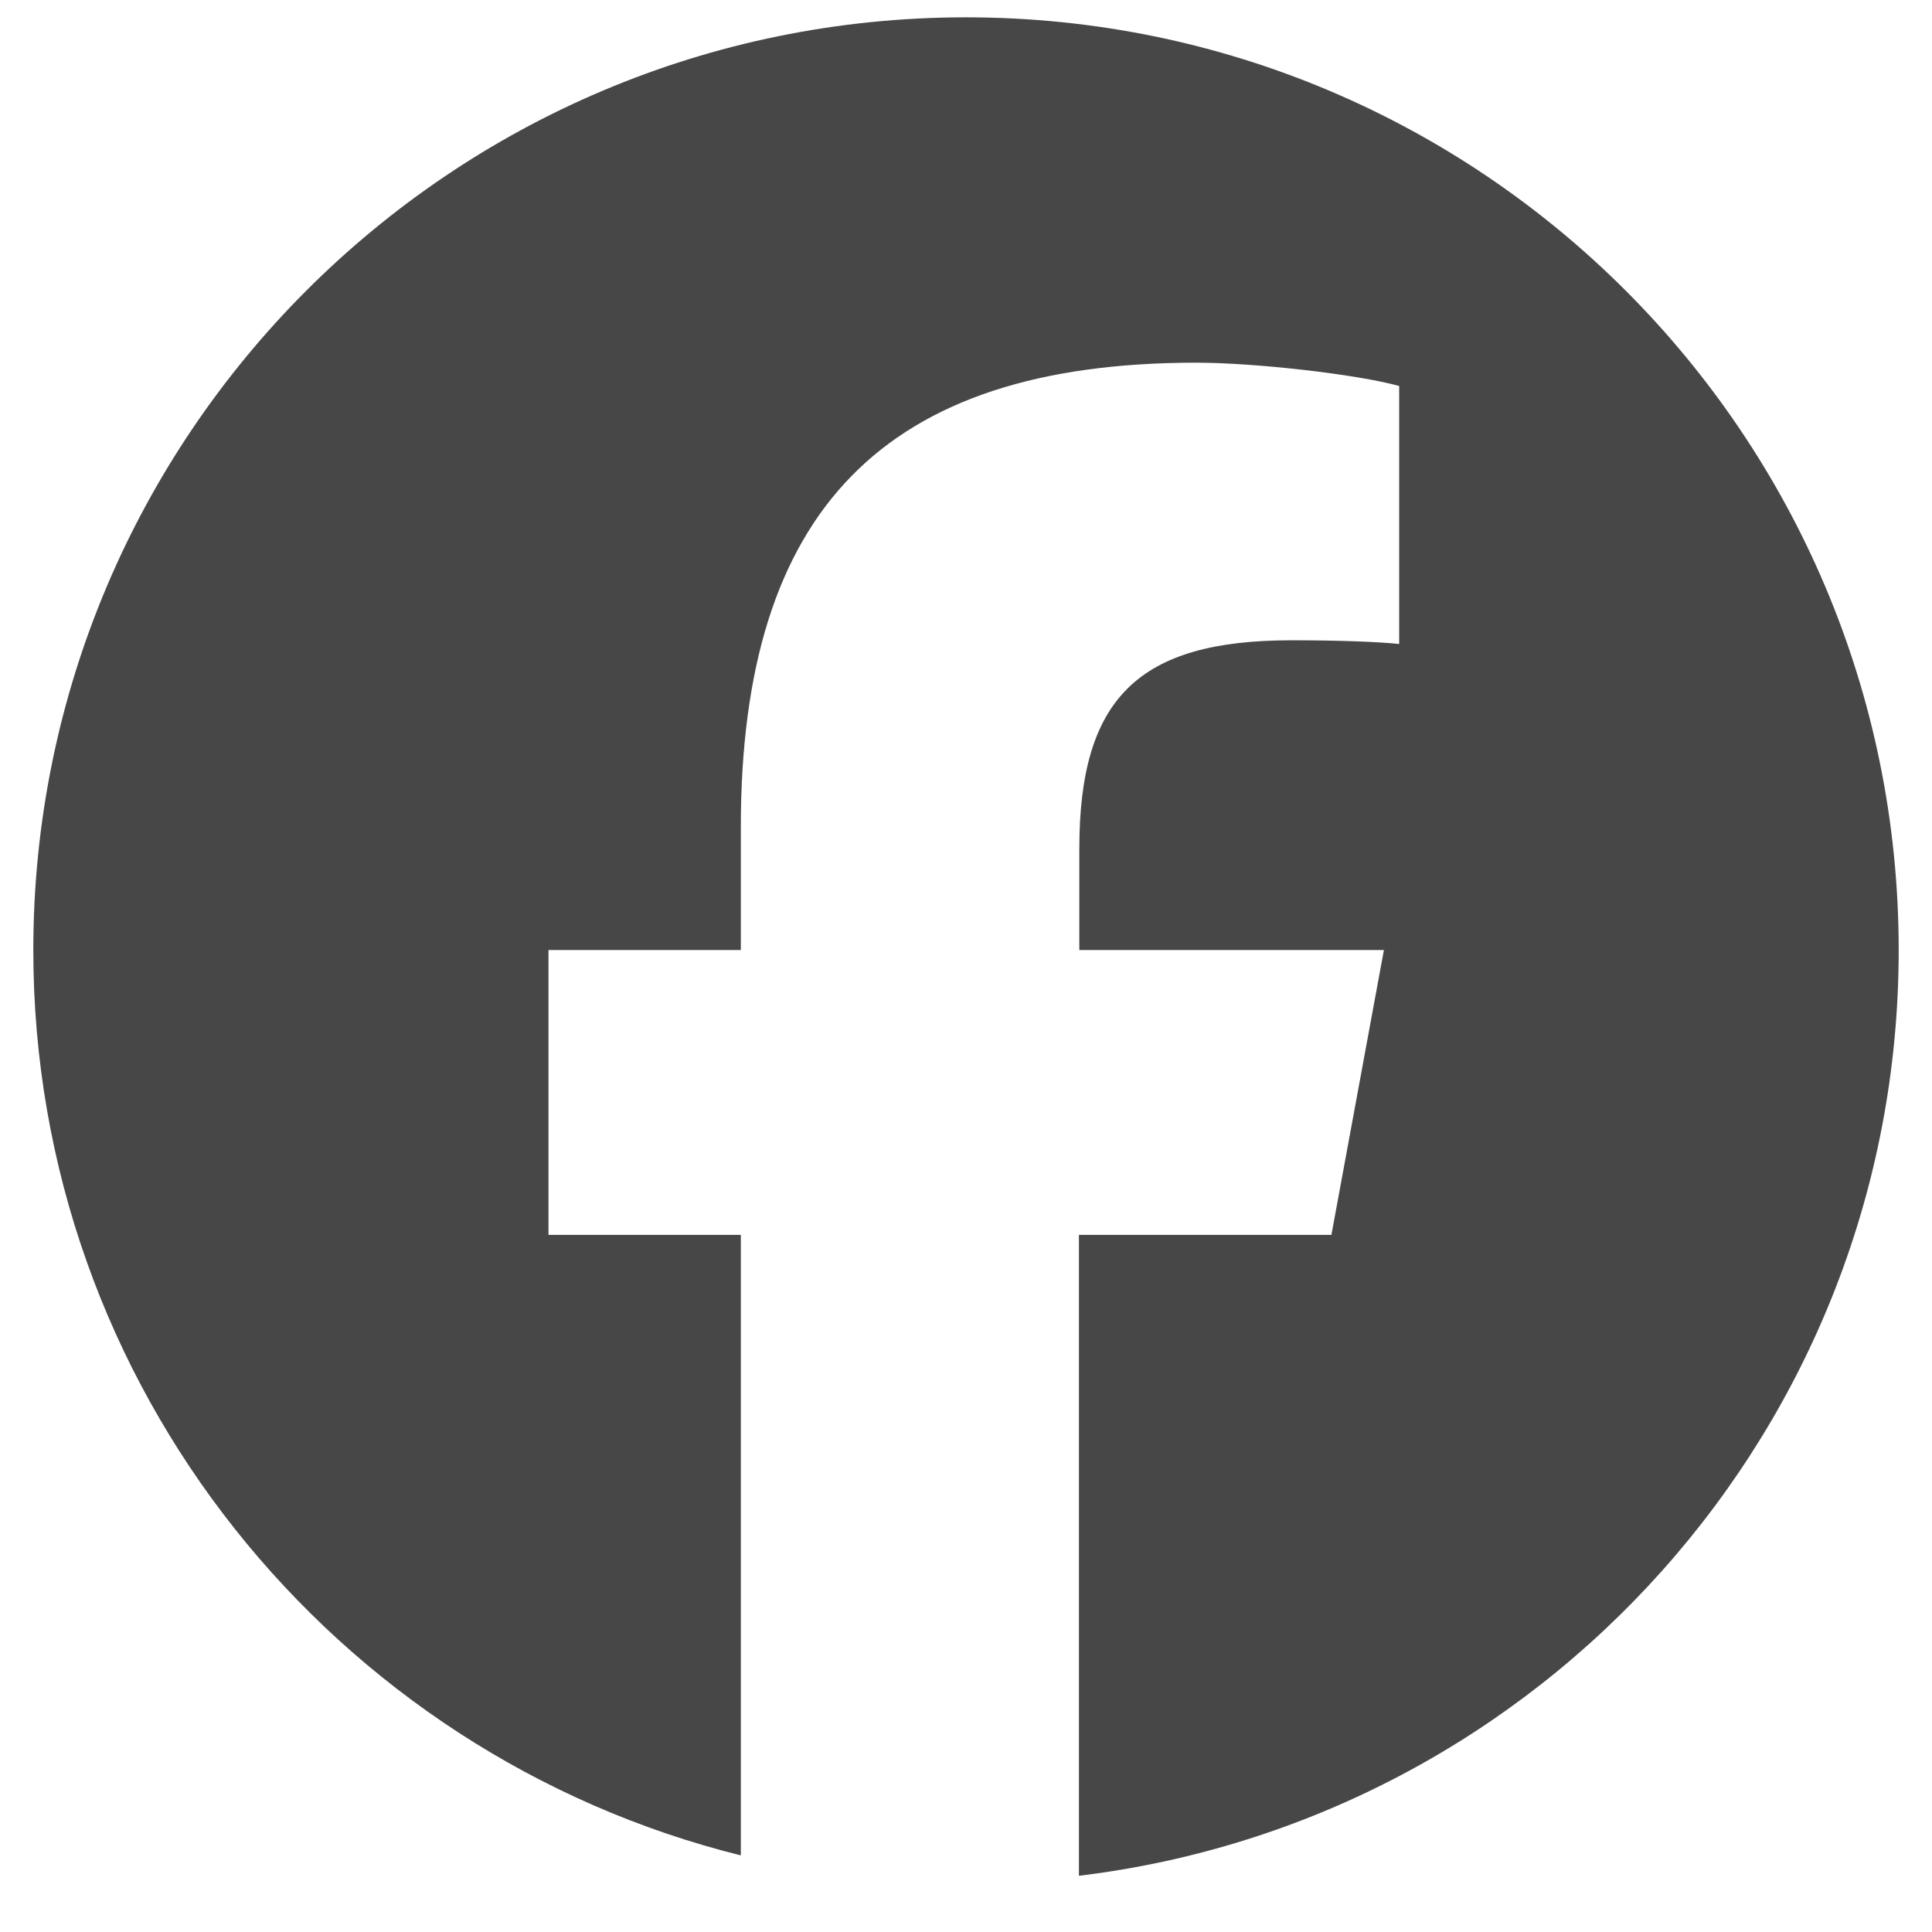
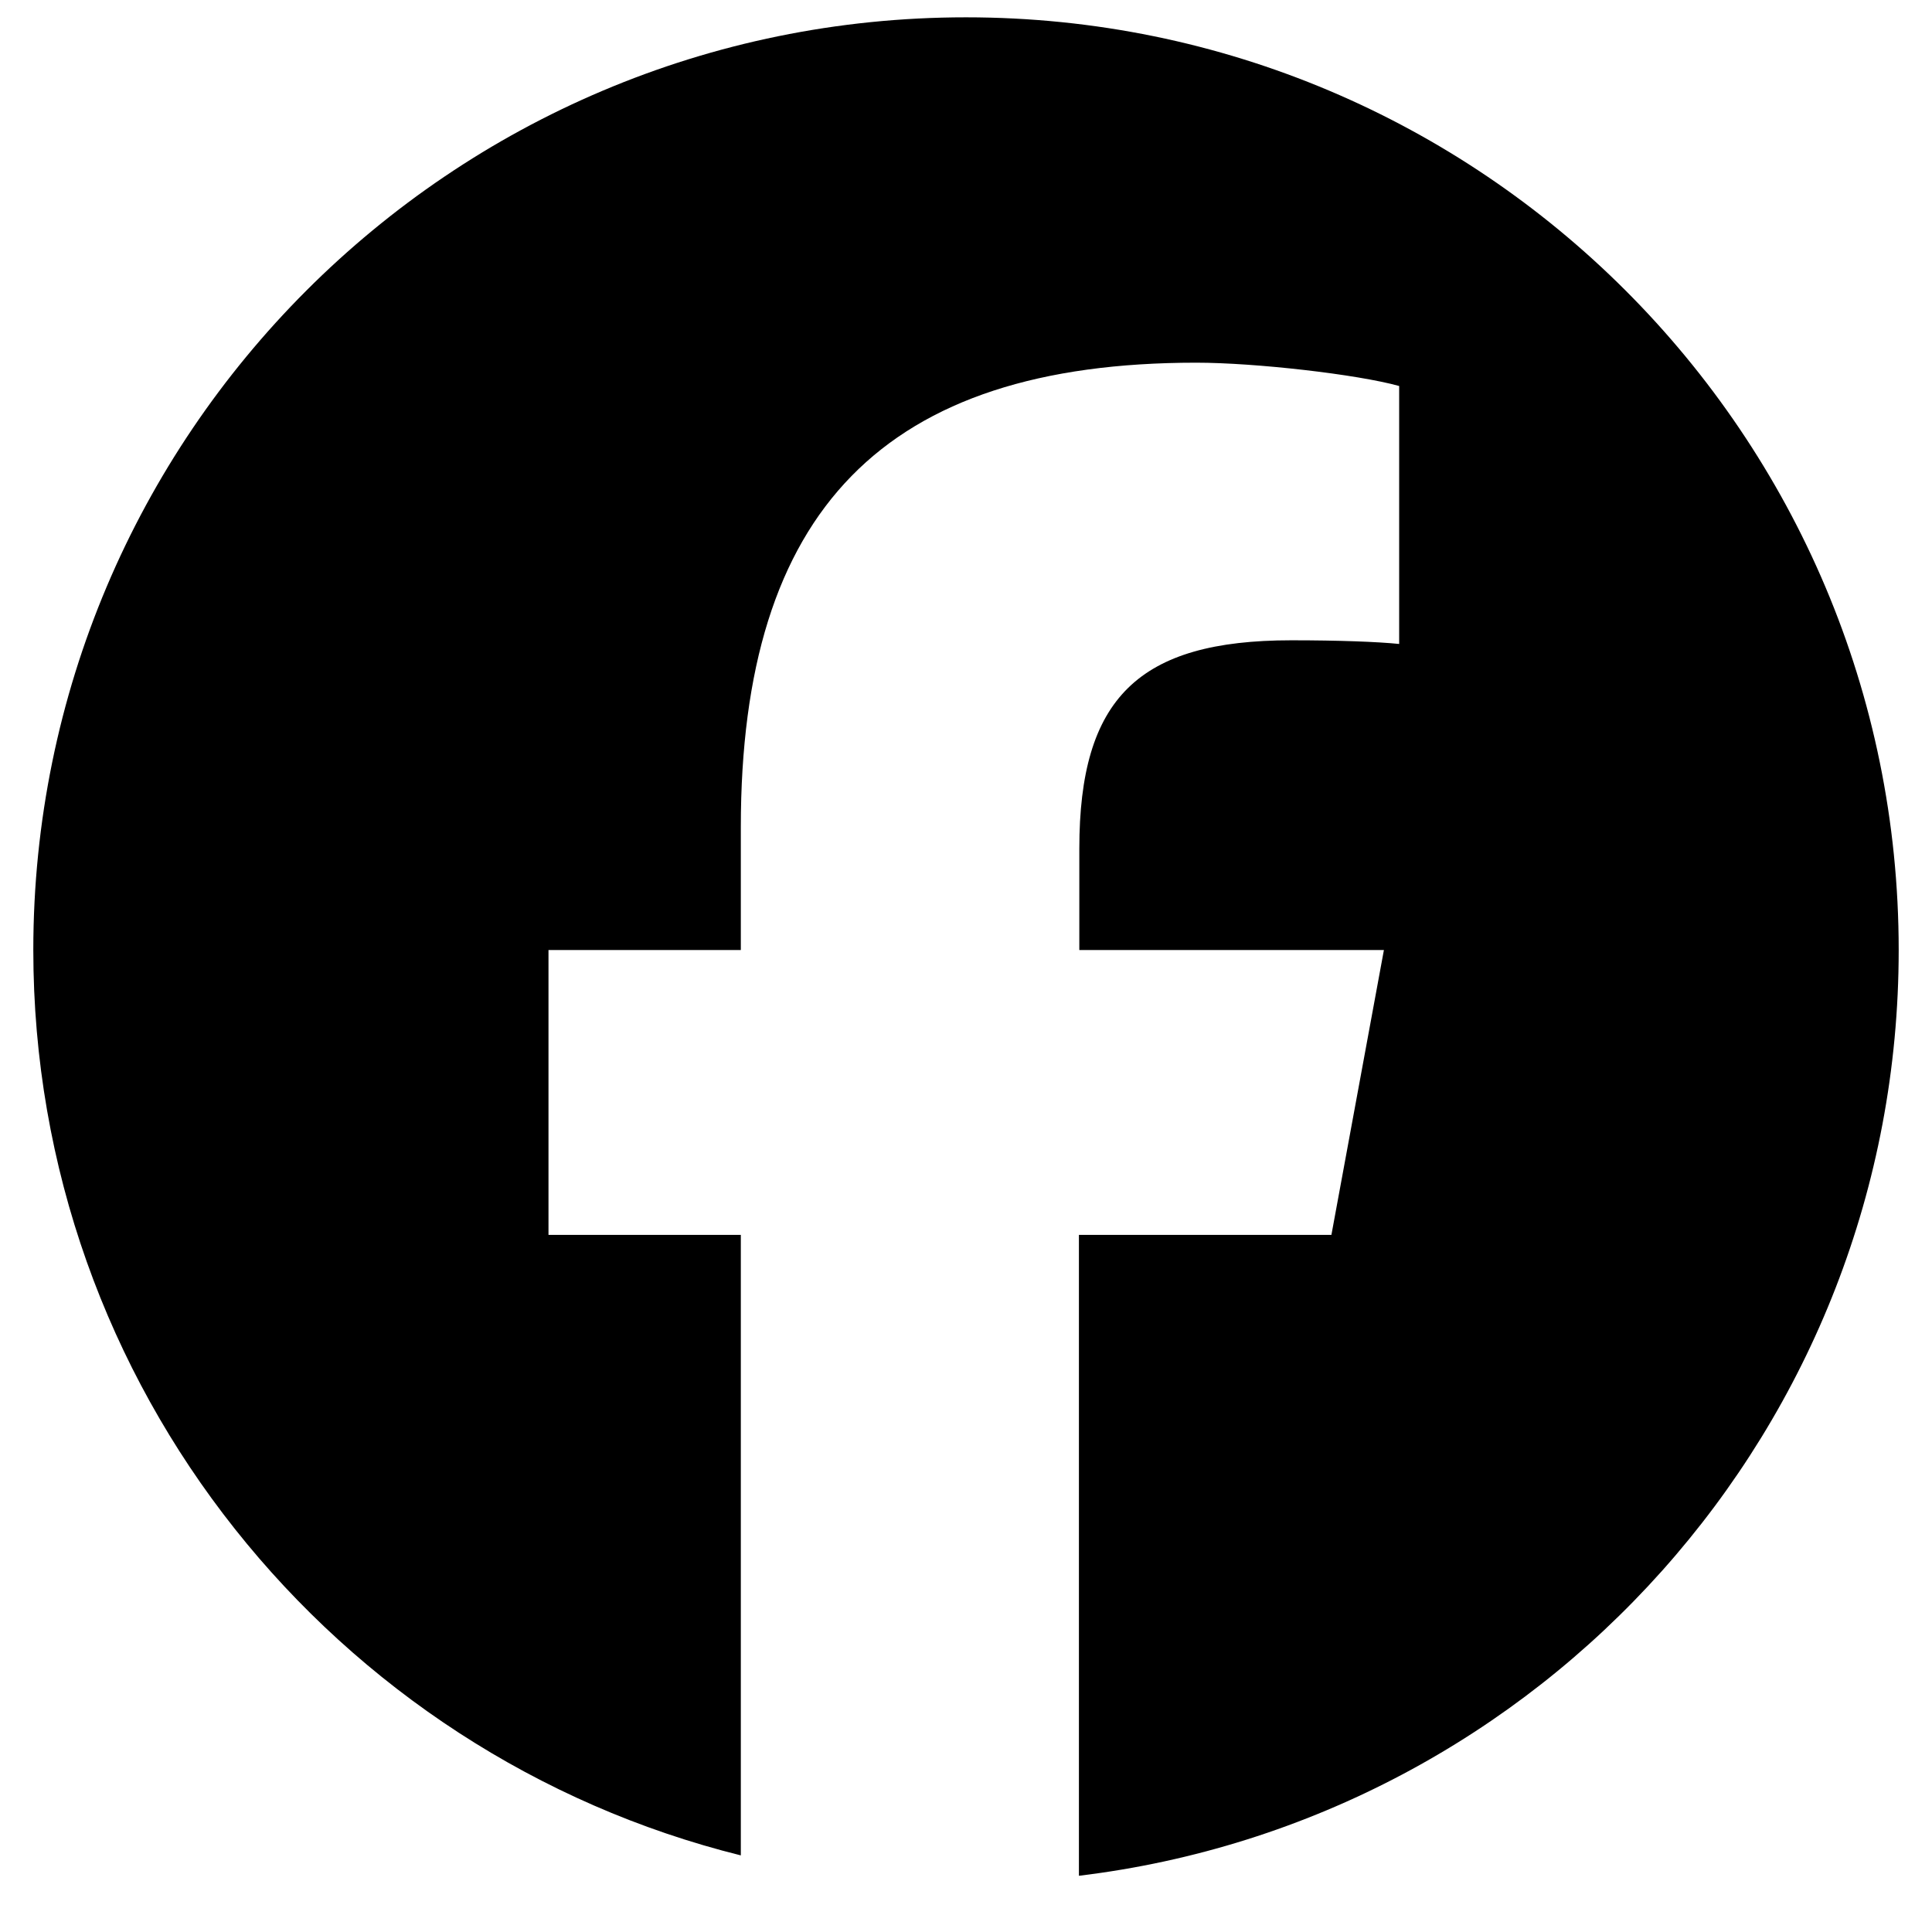
<svg xmlns="http://www.w3.org/2000/svg" width="29" height="29" viewBox="0 0 29 29" fill="none">
-   <path id="Facebook" d="M28.5 14.26C28.5 6.527 22.233 0.26 14.5 0.26C6.767 0.26 0.5 6.527 0.5 14.26C0.5 20.822 5.023 26.335 11.12 27.85V18.536H8.233V14.26H11.12V12.417C11.12 7.654 13.275 5.444 17.956 5.444C18.842 5.444 20.373 5.619 21.002 5.794V9.666C20.674 9.633 20.1 9.611 19.384 9.611C17.087 9.611 16.201 10.481 16.201 12.739V14.26H20.773L19.985 18.536H16.195V28.156C23.13 27.319 28.5 21.418 28.5 14.26Z" fill="#474747" />
+   <path id="Facebook" d="M28.5 14.26C28.5 6.527 22.233 0.26 14.5 0.26C6.767 0.26 0.5 6.527 0.5 14.26C0.5 20.822 5.023 26.335 11.12 27.85V18.536H8.233V14.26H11.12V12.417C11.12 7.654 13.275 5.444 17.956 5.444C18.842 5.444 20.373 5.619 21.002 5.794V9.666C20.674 9.633 20.1 9.611 19.384 9.611C17.087 9.611 16.201 10.481 16.201 12.739V14.26H20.773L19.985 18.536H16.195V28.156C23.13 27.319 28.5 21.418 28.5 14.26Z" fill="#000000" />
</svg>
